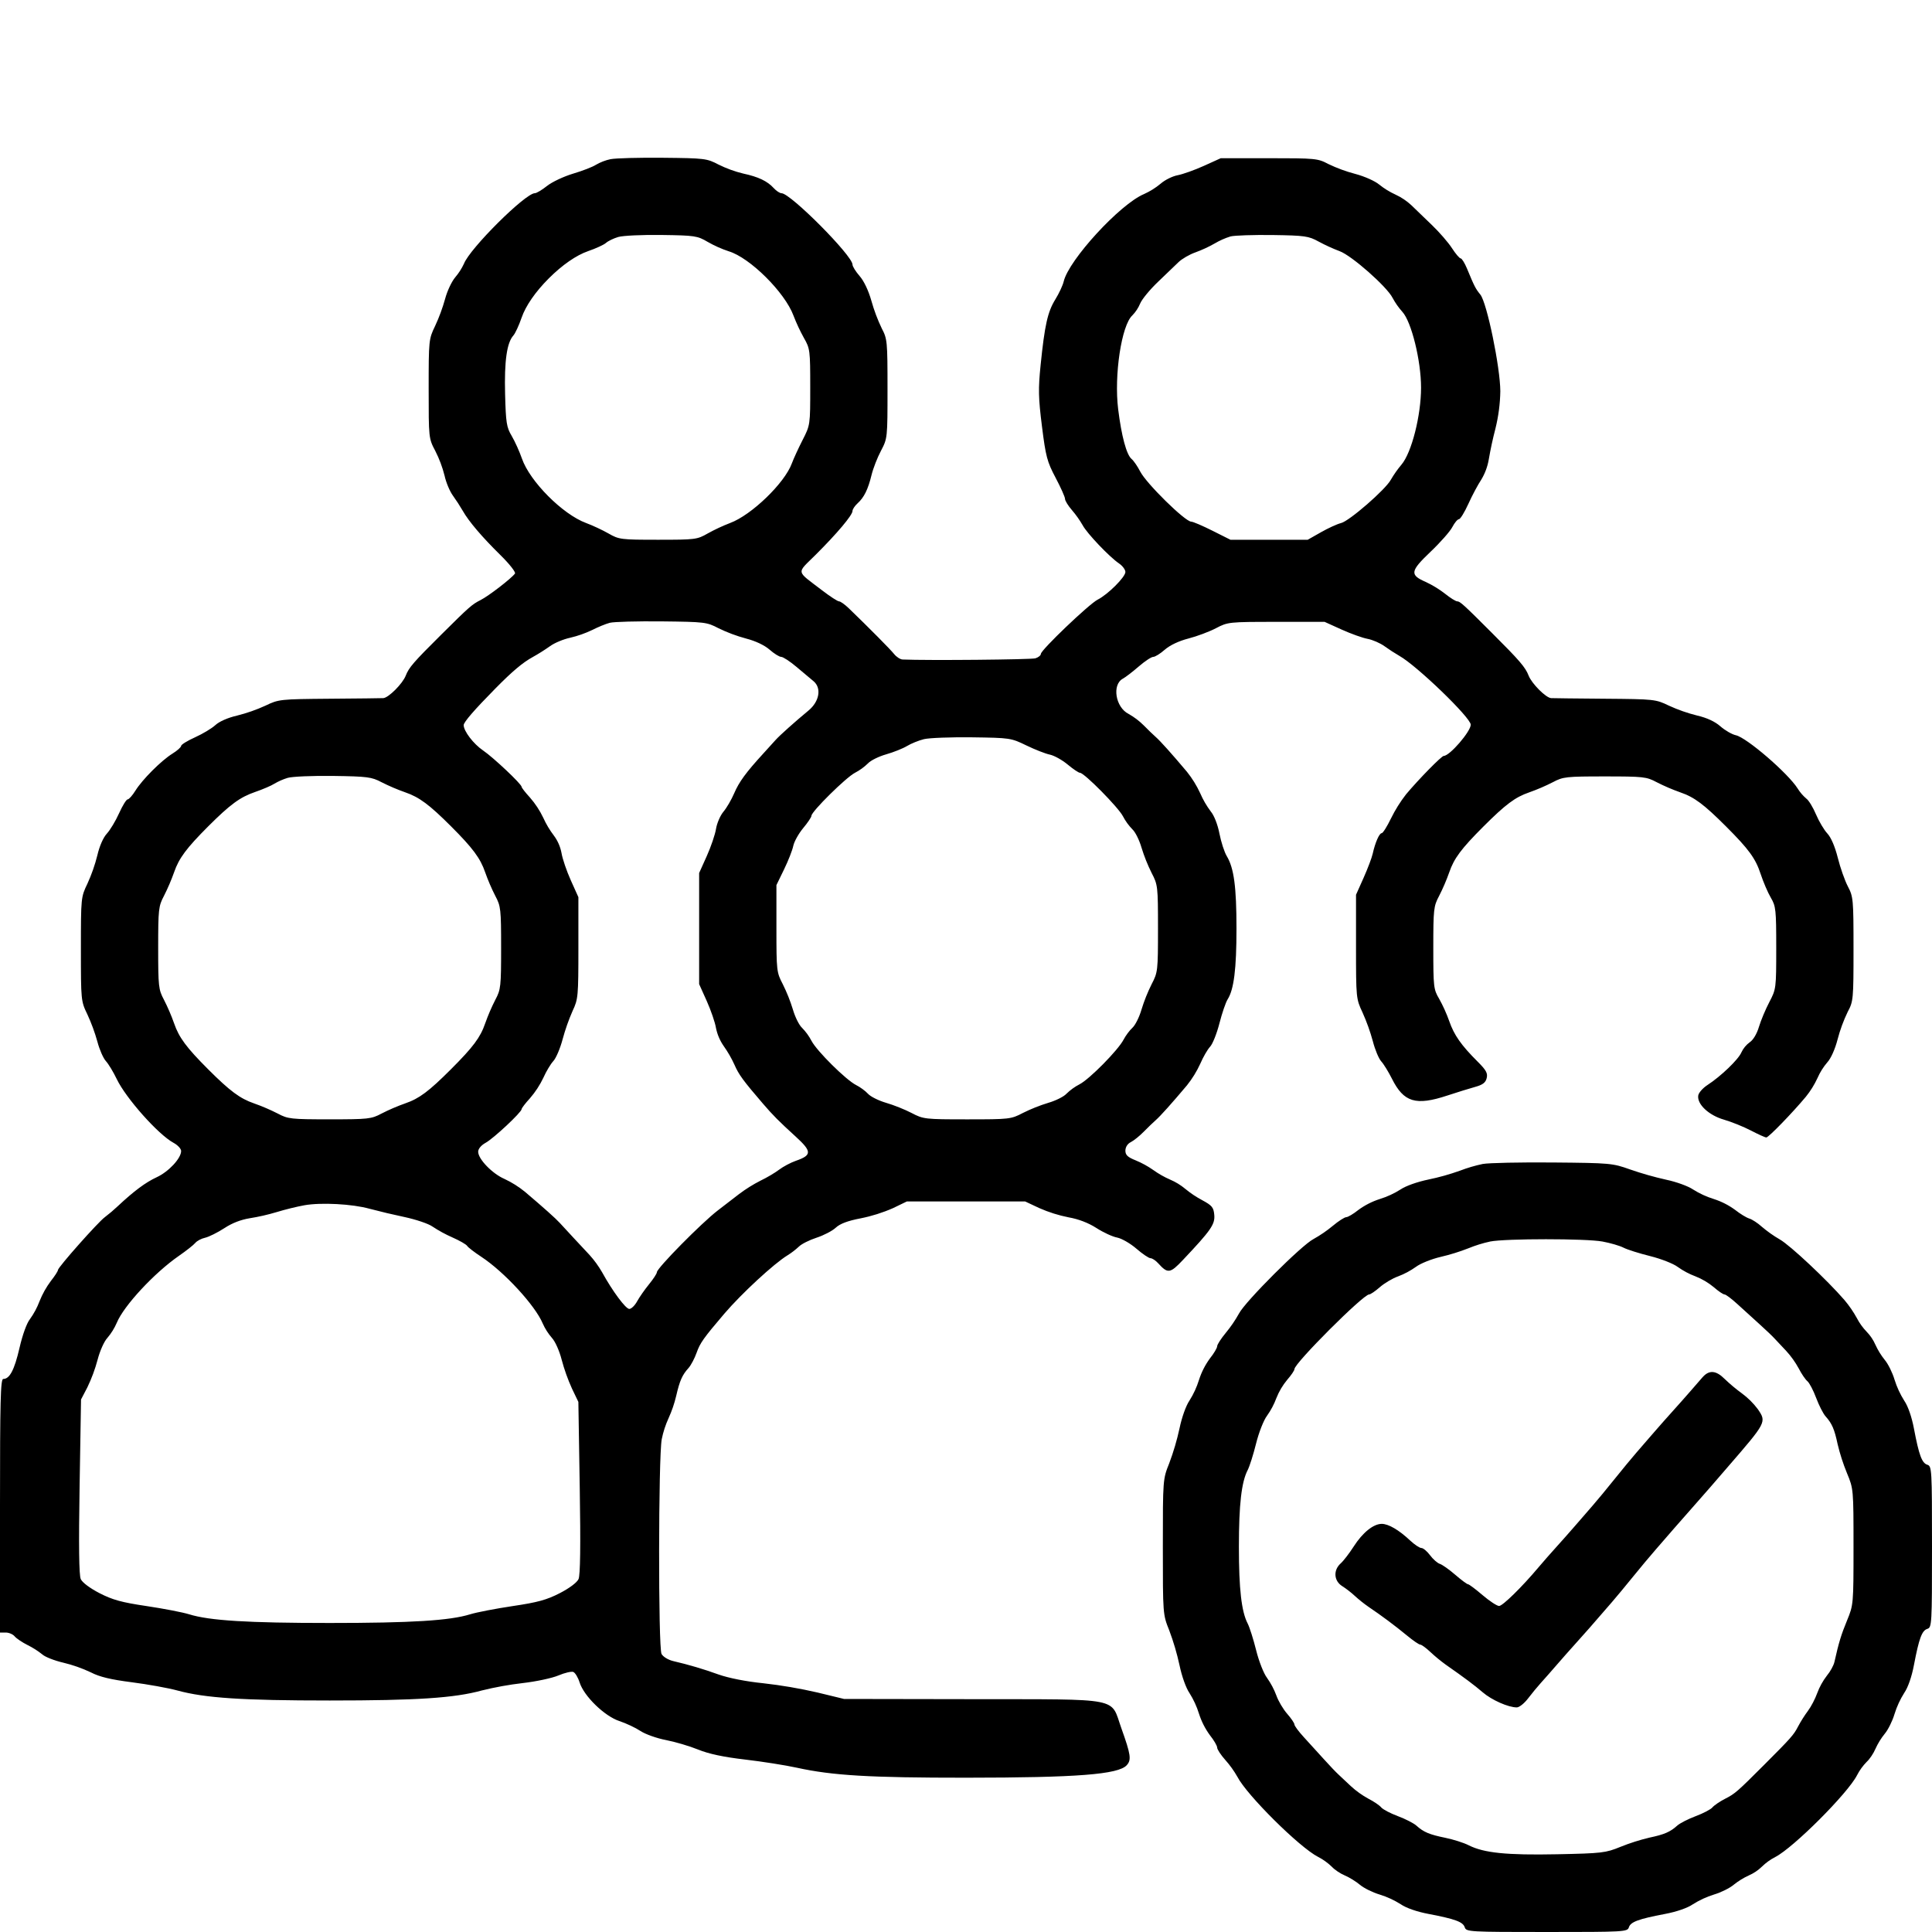
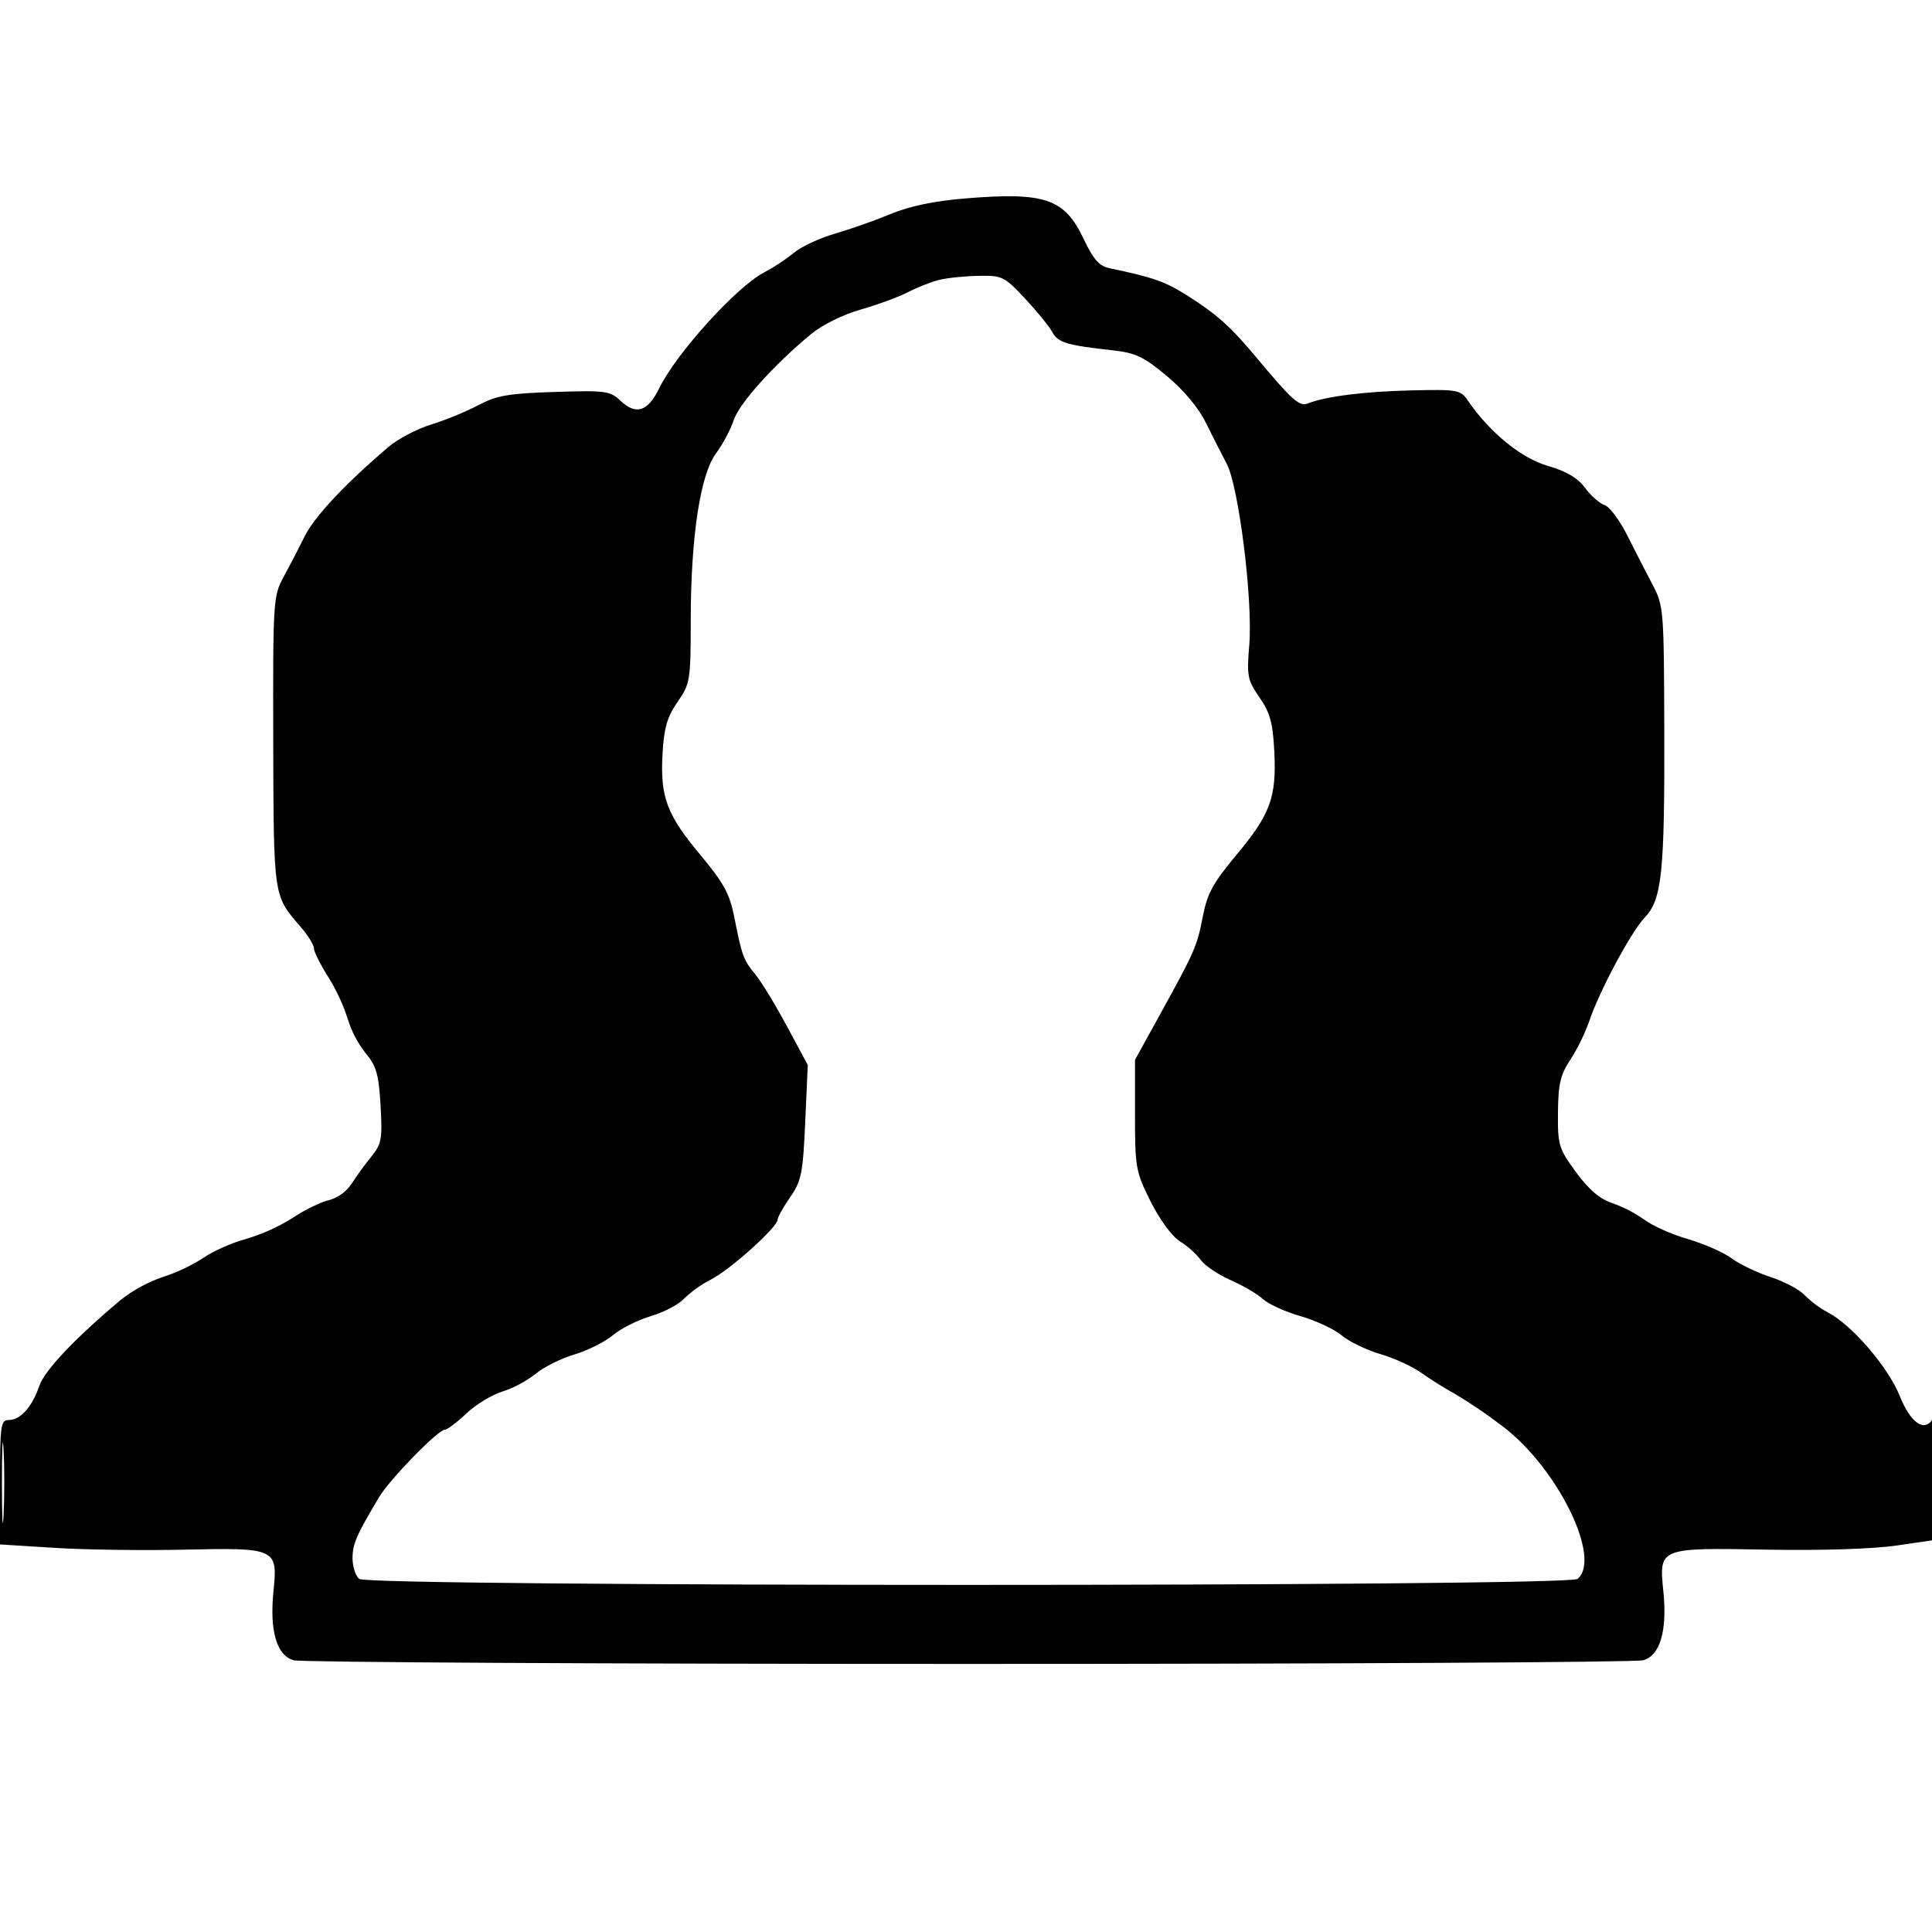
- <svg xmlns="http://www.w3.org/2000/svg" width="800" height="800" viewBox="0 0 800 800">
-   <path fill-rule="evenodd" d="M252.84 65.9a21 21 0 0 0-6.07 2.33c-1.32.87-5.58 2.52-9.45 3.67-3.88 1.16-8.75 3.45-10.82 5.1s-4.34 3-5.03 3c-3.93 0-26.97 22.92-29.36 29.21a25 25 0 0 1-3.6 5.6c-1.5 1.77-3.38 5.8-4.2 8.95a74 74 0 0 1-4.15 11.24c-2.61 5.4-2.66 5.86-2.66 26 0 20.45 0 20.51 2.76 25.75a49 49 0 0 1 3.83 10.22c.58 2.72 2.13 6.44 3.44 8.24a81 81 0 0 1 4.08 6.29c2.47 4.38 7.97 10.84 15.63 18.37 3.72 3.66 6.4 7.08 6 7.63-1.52 2.06-10.87 9.26-14.24 10.97-3.58 1.81-4.57 2.68-16.27 14.3-11.52 11.44-13.41 13.62-14.72 16.99-1.29 3.33-7.12 9.18-9.3 9.32-.66.05-10.66.16-22.21.25-20.57.17-21.11.23-26.55 2.85a68 68 0 0 1-11.82 4.14c-3.76.86-7.35 2.44-8.95 3.93-1.48 1.36-5.27 3.64-8.43 5.06S75 308.33 75 308.86c0 .54-1.61 1.97-3.59 3.2-4.6 2.84-12.5 10.74-15.35 15.35-1.23 1.97-2.66 3.59-3.2 3.59-.53 0-2.13 2.59-3.55 5.75s-3.7 6.95-5.06 8.43c-1.49 1.6-3.07 5.2-3.93 8.95a68 68 0 0 1-4.14 11.82c-2.65 5.5-2.68 5.77-2.68 27.05 0 21.23.03 21.57 2.66 27a75 75 0 0 1 4.18 11.37c.84 3.22 2.42 6.82 3.5 8s3.1 4.52 4.5 7.44c3.79 7.93 17.2 23 23.5 26.4 1.74.93 3.16 2.46 3.16 3.4 0 3.02-5.14 8.55-10.08 10.84-4.65 2.15-9.46 5.73-16.2 12.05a67 67 0 0 1-5.31 4.5C40.71 505.93 24 524.76 24 525.88c0 .47-1.32 2.51-2.94 4.55a37 37 0 0 0-4.69 8.38 32 32 0 0 1-3.96 7.4c-1.31 1.6-3.08 6.46-4.34 11.95C5.97 567.24 4 571 1.35 571 .22 571 0 580.19 0 623.5V676h2.38c1.3 0 2.96.7 3.68 1.57s3.14 2.5 5.37 3.62a34 34 0 0 1 6.1 3.88c1.1 1.02 5 2.55 8.65 3.4a59 59 0 0 1 11.5 4.05c3.51 1.83 8.2 2.95 16.84 4.06 6.59.84 15.13 2.38 18.98 3.43 11.4 3.11 26.99 4.13 63 4.13 36.11 0 51.67-1.02 63-4.15a137 137 0 0 1 17-3.07c5.5-.63 12.13-2.05 14.73-3.15s5.37-1.75 6.15-1.45 1.97 2.26 2.63 4.36c1.8 5.68 10.3 13.93 16.44 15.97 2.78.91 6.72 2.77 8.76 4.12s6.8 3.03 10.56 3.75 9.74 2.49 13.29 3.93c4.42 1.8 10.51 3.1 19.44 4.14 7.15.83 16.82 2.36 21.5 3.39 14.7 3.23 30.17 4.14 70 4.13 45.94-.02 63.1-1.35 66.55-5.17 2.01-2.22 1.7-4.36-2.23-15.35-4.62-12.95.82-11.89-61.52-12l-53.3-.09-11-2.67a200 200 0 0 0-22.5-3.84c-6.99-.7-14.25-2.13-18.5-3.63a163 163 0 0 0-18.73-5.54c-2.1-.5-4.22-1.8-4.84-2.96-1.39-2.58-1.31-81.57.08-88.9a40 40 0 0 1 2.82-8.7A50 50 0 0 0 280 578c1.45-6.3 2.5-8.67 5.1-11.53 1-1.11 2.52-3.99 3.37-6.38 1.41-4 2.9-6.09 11.43-16.09 7.13-8.35 20.6-20.8 26.21-24.21a31 31 0 0 0 4.73-3.63c1.06-1.06 4.34-2.7 7.29-3.66s6.53-2.82 7.94-4.14c1.77-1.65 4.96-2.85 10.3-3.87a65 65 0 0 0 13.42-4.23l5.71-2.76h49l5.84 2.74a58 58 0 0 0 12.17 3.84c4.06.7 8.18 2.29 11.47 4.4 2.83 1.83 6.69 3.61 8.57 3.96 1.89.36 5.49 2.43 8 4.6 2.51 2.18 5.15 3.96 5.86 3.96.7 0 2.13.94 3.17 2.1 3.97 4.38 4.93 4.25 10.23-1.36 11.57-12.24 13.32-14.74 13-18.61-.27-3.18-.9-3.94-5.02-6.17a42 42 0 0 1-7.02-4.7 25 25 0 0 0-6.22-3.8 38 38 0 0 1-6.99-3.97 38 38 0 0 0-7.31-4.01c-3.32-1.33-4.25-2.21-4.25-4.05a4 4 0 0 1 2.25-3.5c1.24-.63 3.63-2.56 5.33-4.29s3.94-3.9 5-4.82c1.93-1.7 6.56-6.86 12.91-14.4a43 43 0 0 0 5.54-9c1.16-2.7 2.97-5.85 4.03-6.98 1.06-1.12 2.8-5.5 3.88-9.7 1.07-4.2 2.6-8.68 3.4-9.94 2.6-4.1 3.66-12.58 3.66-29.3 0-17.27-1.04-25.04-4.02-30-1-1.65-2.36-5.86-3.04-9.35-.73-3.75-2.2-7.49-3.57-9.12a37 37 0 0 1-4.39-7.57 43 43 0 0 0-5.49-8.88c-6.35-7.54-10.98-12.7-12.91-14.4-1.06-.92-3.3-3.1-5-4.83a29 29 0 0 0-6.25-4.73c-5.44-2.72-6.97-12.14-2.37-14.6 1.06-.57 4.01-2.83 6.55-5.03s5.24-3.99 6.02-3.99 2.93-1.34 4.8-2.99c2.12-1.85 5.82-3.6 9.79-4.62 3.5-.9 8.63-2.82 11.38-4.26 4.92-2.58 5.34-2.63 25-2.63h20l7 3.17c3.85 1.74 8.7 3.48 10.77 3.86 2.08.39 5.23 1.76 7 3.04a79 79 0 0 0 6.23 4.04c7.26 4.1 29.5 25.56 29.5 28.47 0 2.83-8.72 12.92-11.17 12.92-.9 0-10.3 9.57-15.63 15.93a58 58 0 0 0-6.24 10c-1.62 3.34-3.34 6.07-3.83 6.07-1 0-2.72 3.95-3.72 8.5-.36 1.65-2.07 6.15-3.78 10l-3.13 7V392c0 21.25.03 21.57 2.69 27.24a82 82 0 0 1 4.29 11.97c.88 3.43 2.43 7.15 3.45 8.27 1.02 1.1 3 4.34 4.43 7.17 4.9 9.8 9.86 11.31 22.97 6.98 3.94-1.3 9.08-2.9 11.41-3.54 3.2-.88 4.4-1.77 4.86-3.65.51-2.02-.19-3.3-3.74-6.84-6.83-6.82-9.76-11-11.76-16.77a62 62 0 0 0-4.22-9.33c-2.26-3.8-2.38-4.89-2.38-21 0-15.97.14-17.27 2.37-21.45a82 82 0 0 0 4.24-9.86c1.98-5.77 4.97-9.77 14.14-18.94s13.16-12.16 18.94-14.14a82 82 0 0 0 9.86-4.24c4.18-2.23 5.48-2.37 21.45-2.37s17.27.14 21.45 2.37a82 82 0 0 0 9.86 4.24c5.78 1.98 9.77 4.97 18.94 14.14 9.4 9.4 12.18 13.21 14.28 19.6 1.1 3.34 3 7.78 4.23 9.86 2.08 3.53 2.24 4.98 2.24 20.79 0 16.77-.04 17.07-2.86 22.45-1.58 3-3.5 7.6-4.3 10.25-.84 2.85-2.38 5.44-3.78 6.35a11 11 0 0 0-3.5 4.25c-1.25 2.93-8.46 9.86-14.06 13.5-1.92 1.25-3.64 3.2-3.8 4.35-.52 3.58 4.37 8.17 10.64 9.97 3.11.9 8.13 2.92 11.16 4.5s5.9 2.88 6.39 2.88c.93 0 10.73-10.1 16.36-16.84a37 37 0 0 0 4.84-7.78 26 26 0 0 1 4.07-6.5c1.46-1.56 3.2-5.44 4.25-9.5a63 63 0 0 1 4.18-11.38c2.33-4.35 2.41-5.2 2.41-26 0-20.57-.1-21.7-2.33-25.93-1.27-2.43-3.16-7.78-4.18-11.88-1.16-4.62-2.8-8.45-4.33-10.07-1.35-1.44-3.46-5-4.7-7.91-1.23-2.91-3.02-5.84-3.97-6.5a18 18 0 0 1-3.62-4.21c-4.03-6.36-21.09-21.06-25.58-22.05-1.61-.35-4.5-2.01-6.41-3.69-2.27-2-5.6-3.54-9.63-4.47a67 67 0 0 1-11.7-4.1c-5.44-2.63-5.98-2.7-26.55-2.86-11.55-.1-21.55-.2-22.22-.25-2.16-.14-8-5.98-9.31-9.32-1.37-3.5-3.63-6.13-15.12-17.61C606.08 250.37 604.56 249 603.4 249c-.61 0-2.86-1.4-5-3.12a43 43 0 0 0-8-4.9c-6.72-2.92-6.5-4.44 1.9-12.45 4.08-3.87 8.16-8.5 9.08-10.29.93-1.78 2.15-3.24 2.72-3.24s2.34-2.88 3.94-6.41 4-8.01 5.32-9.97a24 24 0 0 0 3.1-8.33 154 154 0 0 1 2.76-12.79 69 69 0 0 0 2.03-15.5c-.04-9.95-5.55-36.62-8.26-40-2.05-2.55-2.44-3.32-5.52-10.75-.97-2.34-2.16-4.25-2.63-4.25-.48 0-2.11-1.91-3.62-4.25s-5.22-6.61-8.23-9.5-6.84-6.57-8.5-8.2a25 25 0 0 0-6.62-4.46 32 32 0 0 1-6.76-4.16c-1.75-1.47-6.1-3.41-9.87-4.4A63 63 0 0 1 550 67.9c-4.31-2.3-5.33-2.39-24.5-2.39h-20l-7 3.17c-3.85 1.74-8.74 3.48-10.87 3.88s-5.27 1.95-7 3.47a30 30 0 0 1-6.92 4.33c-9.92 4.14-31.17 27.27-33.26 36.2-.38 1.62-1.95 4.98-3.48 7.45-3.16 5.12-4.39 10.59-6.07 27.11-1.02 9.98-.94 13.57.56 25.47 1.56 12.46 2.13 14.6 5.64 21.23 2.14 4.05 3.9 7.98 3.9 8.74s1.29 2.86 2.86 4.66a42 42 0 0 1 4.46 6.29c1.81 3.39 11.03 13.07 15.04 15.8 1.45.98 2.64 2.58 2.64 3.54 0 2.08-7.26 9.32-11.5 11.46-3.55 1.8-23.5 20.86-23.5 22.46 0 .6-1.01 1.43-2.25 1.82-1.72.55-44.74.94-55.01.5-.97-.05-2.54-1.06-3.5-2.26-1.54-1.93-10.18-10.65-18.74-18.92-1.65-1.6-3.48-2.9-4.07-2.9s-3.75-2.05-7-4.55c-11.03-8.46-10.73-6.72-2.6-14.82 8.85-8.83 15.17-16.34 15.17-18.04 0-.7.95-2.14 2.1-3.18 2.7-2.45 4.32-5.72 5.8-11.78.65-2.68 2.4-7.18 3.9-10 2.68-5.1 2.7-5.28 2.7-25.63 0-19.65-.1-20.69-2.37-25a71 71 0 0 1-4.3-11.43c-1.18-4.21-3.09-8.24-4.88-10.28-1.62-1.85-2.95-3.99-2.95-4.75 0-3.7-25.7-29.54-29.38-29.54-.72 0-2.17-.95-3.21-2.1-2.63-2.9-6.39-4.7-12.61-6.03a49 49 0 0 1-10.3-3.75c-4.8-2.52-5.7-2.63-23-2.8-9.9-.1-19.65.16-21.66.58M256 98.13c-1.93.57-4.2 1.67-5.07 2.45-.86.77-4.18 2.3-7.38 3.4-4.92 1.7-10.72 5.71-16.29 11.28s-9.58 11.37-11.28 16.3c-1.1 3.19-2.63 6.5-3.41 7.37-2.7 3-3.78 10.62-3.42 24.25.31 11.88.6 13.75 2.73 17.32 1.3 2.2 3.21 6.42 4.24 9.38 3.27 9.46 16.85 23.1 26.57 26.69 2.65.97 6.84 2.94 9.31 4.35 4.32 2.48 5.14 2.58 20.5 2.58s16.18-.1 20.5-2.58a75 75 0 0 1 9.31-4.35c8.86-3.28 22.58-16.52 25.57-24.67.68-1.87 2.68-6.21 4.43-9.65 3.19-6.24 3.19-6.26 3.19-22 0-15.1-.1-15.94-2.58-20.25a75 75 0 0 1-4.35-9.31c-3.56-9.62-18.07-24.03-26.83-26.64a48 48 0 0 1-8.74-3.91c-4.25-2.5-5.32-2.65-19-2.84-7.98-.12-16.07.26-18 .83m253.5-.22a31 31 0 0 0-6.52 2.9 53 53 0 0 1-8 3.7c-2.46.86-5.6 2.69-6.98 4.04a915 915 0 0 1-8.54 8.2c-3.32 3.17-6.63 7.18-7.34 8.93a16 16 0 0 1-3.24 4.92c-4.49 4.07-7.62 24.78-5.87 38.87 1.37 11.1 3.46 18.85 5.55 20.58.87.72 2.47 3.05 3.56 5.17 2.52 4.96 18.62 20.78 21.13 20.78.72 0 4.67 1.69 8.78 3.75l7.47 3.75h32l5.5-3.12c3.02-1.72 6.75-3.42 8.27-3.78 3.4-.8 18.45-13.88 20.64-17.94a45 45 0 0 1 4.42-6.28c4.18-4.92 8.1-20.3 8.1-31.88 0-11.18-4.01-27.37-7.76-31.4a30 30 0 0 1-4.04-5.77c-2.34-4.64-17-17.56-21.93-19.33a74 74 0 0 1-8.7-3.98c-4.14-2.28-5.67-2.5-19-2.7-7.98-.1-15.85.15-17.5.59m-257 159.98c-1.65.43-4.9 1.76-7.22 2.95a45 45 0 0 1-9.21 3.24c-2.75.59-6.48 2.14-8.28 3.46a81 81 0 0 1-7.14 4.5c-4.19 2.29-8.45 5.87-15.57 13.1-8.69 8.81-13.08 13.89-13.08 15.12.01 2.5 4.07 7.8 8.03 10.49 4.27 2.9 15.97 13.94 15.97 15.08 0 .37 1.56 2.36 3.46 4.43a37 37 0 0 1 5.48 8.33 38 38 0 0 0 4.45 7.46 17.5 17.5 0 0 1 3.12 7.16c.38 2.36 2.11 7.44 3.84 11.29l3.15 7v21c0 20-.11 21.24-2.36 26a84 84 0 0 0-4.18 11.86c-1 3.77-2.73 7.83-3.84 9.01-1.11 1.19-2.96 4.28-4.11 6.88a38 38 0 0 1-5.55 8.5c-1.9 2.06-3.45 4.09-3.46 4.5 0 1.29-11.61 12.15-14.9 13.95-1.87 1.03-3.1 2.5-3.1 3.72 0 3.03 5.87 9.1 10.89 11.25a41 41 0 0 1 8.53 5.37c7.77 6.59 12.66 10.97 14.37 12.84 2.37 2.6 8.76 9.48 12.35 13.3a42 42 0 0 1 5.18 7.14c4.26 7.76 9.76 15.18 11.26 15.18.83 0 2.28-1.4 3.22-3.12.93-1.7 3.16-4.9 4.95-7.09s3.25-4.43 3.25-4.99c0-1.67 18.49-20.42 25.22-25.58l8.78-6.76a60 60 0 0 1 9-5.62c2.48-1.18 5.9-3.2 7.6-4.49s4.81-2.94 6.93-3.68c6.71-2.32 6.7-3.87-.06-10.04-6.95-6.33-9.43-8.83-13.55-13.63-8.2-9.54-10-12-11.78-16.08a47 47 0 0 0-4.47-7.77 20 20 0 0 1-3.2-7.5c-.37-2.28-2.1-7.3-3.82-11.15l-3.15-7v-46l3.15-7c1.73-3.85 3.46-8.93 3.84-11.29s1.77-5.56 3.08-7.11c1.32-1.56 3.32-5 4.45-7.64 2-4.68 4.87-8.6 11.98-16.37 1.93-2.11 4.26-4.68 5.18-5.71 1.75-1.94 7.87-7.42 13.6-12.16 4.52-3.74 5.48-9.3 2.1-12.14l-7.2-6.04c-2.64-2.22-5.43-4.04-6.2-4.04s-2.94-1.34-4.81-2.99c-2.12-1.85-5.82-3.6-9.79-4.62a64 64 0 0 1-11.38-4.26c-4.82-2.53-5.67-2.63-23.5-2.83-10.18-.1-19.85.15-21.5.59m130.09 48.18c-2.15.53-5.3 1.8-7 2.83s-5.6 2.59-8.66 3.46-6.44 2.55-7.5 3.72a23 23 0 0 1-5.43 3.93c-3.67 1.88-18 16.04-18 17.79 0 .56-1.54 2.85-3.42 5.1-1.88 2.26-3.72 5.56-4.1 7.35-.36 1.79-2.08 6.18-3.82 9.75l-3.16 6.5v18c0 17.47.08 18.15 2.62 23a69 69 0 0 1 4.22 10.57c.89 3.07 2.57 6.44 3.74 7.5a23 23 0 0 1 3.95 5.43c2.2 4.22 14.29 16.2 18.47 18.3 1.65.82 3.87 2.45 4.93 3.62s4.43 2.85 7.5 3.74c3.06.88 7.82 2.78 10.57 4.22 4.85 2.54 5.53 2.62 23 2.62s18.15-.08 23-2.62a69 69 0 0 1 10.57-4.22c3.07-.89 6.44-2.57 7.5-3.74a23 23 0 0 1 5.43-3.93c4.11-2.1 16.01-14.17 18.25-18.5.85-1.64 2.5-3.86 3.67-4.92s2.85-4.43 3.74-7.5a69 69 0 0 1 4.22-10.57c2.54-4.85 2.62-5.53 2.62-23s-.08-18.15-2.62-23a69 69 0 0 1-4.22-10.57c-.89-3.07-2.57-6.44-3.74-7.5a23 23 0 0 1-3.93-5.43c-1.88-3.67-16.04-18-17.79-18-.56 0-2.85-1.54-5.1-3.42-2.26-1.88-5.56-3.72-7.35-4.1-1.79-.36-6.18-2.08-9.75-3.81-6.38-3.1-6.8-3.15-22.5-3.36-8.8-.11-17.76.23-19.91.76M119.12 322.1a26 26 0 0 0-5.55 2.44c-1.2.78-4.79 2.32-7.98 3.42-6.2 2.13-10.28 5.13-19.39 14.23-8.97 8.98-12.1 13.17-14.09 18.94a85 85 0 0 1-4.23 9.86c-2.24 4.23-2.38 5.53-2.38 21.5s.14 17.27 2.37 21.45a82 82 0 0 1 4.24 9.86c2 5.81 5.1 9.99 14.1 18.99s13.17 12.1 18.98 14.1a82 82 0 0 1 9.86 4.23c4.18 2.23 5.48 2.37 21.45 2.37s17.27-.14 21.45-2.37a82 82 0 0 1 9.86-4.24c5.78-1.98 9.77-4.97 18.94-14.14s12.16-13.17 14.14-18.94a82 82 0 0 1 4.24-9.86c2.23-4.18 2.37-5.48 2.37-21.45s-.14-17.27-2.37-21.45a82 82 0 0 1-4.24-9.86c-2-5.81-5.1-9.99-14.1-18.99s-13.17-12.1-18.98-14.1a84 84 0 0 1-9.86-4.21c-4.06-2.15-5.82-2.38-19.95-2.58-8.53-.12-17.02.24-18.88.8M614 481.97a62 62 0 0 0-9.5 2.8 97 97 0 0 1-12.98 3.64c-4.63.95-9.49 2.68-11.55 4.1a36 36 0 0 1-8.62 3.98 31 31 0 0 0-8.85 4.5c-2.07 1.66-4.35 3.01-5.04 3.01s-3.2 1.6-5.55 3.57a53 53 0 0 1-8.03 5.5c-4.88 2.48-28.33 25.93-30.82 30.8a53 53 0 0 1-5.49 8.04c-1.96 2.36-3.57 4.85-3.57 5.55s-1.35 2.97-3 5.04a31 31 0 0 0-4.51 8.85 36 36 0 0 1-3.97 8.62c-1.42 2.05-3.16 6.92-4.1 11.46a104 104 0 0 1-4.27 14.49c-2.63 6.56-2.64 6.66-2.64 34.58s0 28.02 2.64 34.58a104 104 0 0 1 4.27 14.49c.94 4.54 2.68 9.41 4.1 11.46a36 36 0 0 1 3.97 8.62 31 31 0 0 0 4.5 8.85c1.66 2.07 3.01 4.39 3.01 5.13s1.51 3.05 3.36 5.12a41 41 0 0 1 5.02 6.99c3.87 7.55 25.68 29.21 33.4 33.15a24 24 0 0 1 5.7 4.09c1.09 1.2 3.5 2.82 5.34 3.59 1.85.77 4.69 2.52 6.32 3.9 1.62 1.36 5.28 3.17 8.12 4.01a37 37 0 0 1 8.77 4.04c2.23 1.54 6.67 3.09 11.55 4.01 11 2.1 14.23 3.29 14.94 5.53.6 1.87 1.85 1.94 33.98 1.94s33.39-.07 33.98-1.94c.71-2.24 3.94-3.44 14.94-5.53 4.88-.92 9.32-2.47 11.55-4a37 37 0 0 1 8.77-4.05c2.84-.84 6.5-2.65 8.12-4.02a30 30 0 0 1 6.32-3.9 18 18 0 0 0 5.34-3.58 23 23 0 0 1 5.58-4.03c7.51-3.84 30.01-26.34 33.85-33.85a23 23 0 0 1 4.03-5.58c1.2-1.09 2.82-3.5 3.59-5.34a29 29 0 0 1 3.9-6.32c1.36-1.62 3.17-5.28 4.01-8.12a37 37 0 0 1 4.04-8.77c1.54-2.23 3.09-6.67 4.01-11.55 2.1-11 3.29-14.23 5.53-14.94 1.87-.6 1.94-1.85 1.94-33.98s-.07-33.39-1.94-33.98c-2.24-.71-3.44-3.94-5.53-14.94-.92-4.88-2.47-9.32-4-11.55a37 37 0 0 1-4.05-8.77c-.84-2.84-2.65-6.5-4.02-8.12a30 30 0 0 1-3.9-6.32 18 18 0 0 0-3.58-5.34 24 24 0 0 1-4.1-5.7 46 46 0 0 0-5.14-7.47c-7.18-8.3-22.5-22.67-26.74-25.07a51 51 0 0 1-7.5-5.3c-1.65-1.5-3.97-3.01-5.16-3.37-1.2-.36-3.84-1.98-5.9-3.61a31 31 0 0 0-8.79-4.47 36 36 0 0 1-8.6-3.96c-1.96-1.35-6.92-3.16-11.05-4.02a138 138 0 0 1-15-4.26c-7.28-2.6-8.23-2.68-32-2.89-13.48-.12-26.52.16-29 .61m-487.94 17.1c-3 .53-8.17 1.8-11.5 2.83a86 86 0 0 1-11.22 2.56 27 27 0 0 0-10.4 4.07c-2.87 1.86-6.48 3.65-8.01 3.99-1.54.33-3.37 1.3-4.07 2.15s-3.77 3.27-6.82 5.38c-10.14 7.03-22.79 20.65-25.67 27.66a25 25 0 0 1-3.92 6.3c-1.32 1.4-3.1 5.39-4.03 9a65 65 0 0 1-4.26 11.49l-2.61 5-.59 36c-.4 24.49-.25 36.76.48 38.37.63 1.4 3.8 3.78 7.76 5.82 5.4 2.78 9.17 3.82 19.5 5.35 7.04 1.05 14.96 2.58 17.6 3.4 8.41 2.62 24.3 3.6 58.2 3.6s49.79-.98 58.2-3.6c2.64-.82 10.56-2.35 17.6-3.4 10.33-1.53 14.1-2.57 19.5-5.35 3.97-2.04 7.13-4.42 7.76-5.82.73-1.61.89-13.74.5-37.87l-.57-35.5-2.64-5.5a78 78 0 0 1-4.28-11.99c-.92-3.63-2.7-7.59-4.02-9a24 24 0 0 1-3.83-6.01c-3.1-7.42-15.93-21.34-25.4-27.57-2.85-1.87-5.5-3.91-5.88-4.53s-3.14-2.2-6.13-3.52a55 55 0 0 1-8.25-4.5c-1.55-1.14-6.81-2.92-11.69-3.96a298 298 0 0 1-14.37-3.41c-7.1-1.98-20.02-2.67-26.94-1.44M617 514.1a54 54 0 0 0-9 2.8 84 84 0 0 1-11.45 3.55c-3.82.89-8.42 2.74-10.23 4.12a33 33 0 0 1-7.42 3.96c-2.27.8-5.66 2.81-7.55 4.47s-3.87 3-4.43 3c-2.44 0-30.92 28.48-30.92 30.92 0 .56-1.35 2.55-3 4.43a28 28 0 0 0-4.47 7.55 32 32 0 0 1-3.91 7.37c-1.36 1.78-3.37 6.91-4.5 11.45-1.12 4.52-2.69 9.48-3.49 11.02-2.57 4.97-3.63 14.25-3.63 31.76 0 17.5 1.06 26.79 3.63 31.76.8 1.54 2.37 6.5 3.5 11.02 1.12 4.54 3.13 9.67 4.49 11.45a32 32 0 0 1 3.91 7.37c.8 2.27 2.81 5.66 4.47 7.55s3 3.88 3 4.43c0 .56 1.74 2.9 3.87 5.22 2.13 2.3 5.84 6.4 8.25 9.07 2.4 2.68 5.2 5.6 6.2 6.5s3.28 3.04 5.08 4.77a37 37 0 0 0 7.25 5.18c2.2 1.12 4.56 2.72 5.26 3.57s3.82 2.48 6.93 3.64 6.56 2.93 7.66 3.92c2.99 2.7 5.38 3.7 12 5.05 3.3.68 7.62 2.05 9.6 3.06 6.32 3.21 15.73 4.17 36.66 3.75 18.6-.38 20.11-.56 26.24-3.07a85 85 0 0 1 12-3.82c6.16-1.3 8.58-2.34 11.5-4.97 1.1-1 4.55-2.75 7.66-3.92 3.11-1.16 6.23-2.8 6.93-3.64s3.08-2.46 5.3-3.59c4.02-2.05 5-2.9 16.11-14.02 11.15-11.16 12.26-12.42 14.03-15.85a54 54 0 0 1 4.1-6.5c1.28-1.69 3-4.99 3.84-7.34a28 28 0 0 1 4.02-7.26c1.38-1.64 2.78-4.19 3.11-5.66 1.8-8.04 2.79-11.27 5.22-17.17 2.65-6.43 2.68-6.75 2.68-30.5 0-23.84-.02-24.04-2.71-30.5a82 82 0 0 1-3.87-12c-1.3-6.16-2.34-8.58-4.97-11.5-1-1.1-2.75-4.55-3.92-7.66-1.16-3.11-2.8-6.23-3.64-6.93s-2.45-3.07-3.57-5.26a37 37 0 0 0-5.18-7.25c-1.73-1.8-3.87-4.08-4.77-5.08s-3.73-3.7-6.3-6.01-6.66-6.02-9.08-8.25-4.85-4.06-5.4-4.06c-.57 0-2.56-1.35-4.44-3a28 28 0 0 0-7.55-4.47 32 32 0 0 1-7.37-3.91c-1.78-1.36-6.91-3.37-11.45-4.5-4.52-1.12-9.48-2.69-11.02-3.49s-5.46-1.94-8.71-2.54c-6.92-1.27-40-1.27-46.55 0m88.02 56.16-5 5.75a610 610 0 0 1-7.27 8.2 624 624 0 0 0-7.96 9l-7.19 8.3c-1.91 2.2-6 7.15-9.08 11s-7.18 8.8-9.1 11l-7.2 8.3a624 624 0 0 1-7.97 9 381 381 0 0 0-7.19 8.2c-6.89 8.19-14.85 16-16.32 16-.87 0-3.95-2.02-6.85-4.5s-5.6-4.5-6.02-4.5-2.79-1.77-5.28-3.92c-2.5-2.16-5.37-4.2-6.38-4.51-1.02-.33-2.84-1.94-4.06-3.58s-2.82-2.99-3.57-2.99-2.88-1.42-4.72-3.15c-4.6-4.32-8.9-6.84-11.7-6.85-3.46 0-7.93 3.6-11.64 9.4-1.8 2.8-4.23 5.96-5.4 7-3.1 2.79-2.8 7.2.64 9.37 1.53.95 3.89 2.78 5.25 4.07a57 57 0 0 0 5.64 4.5 213 213 0 0 1 15.97 11.91c2.48 2.06 4.94 3.75 5.47 3.75s2.42 1.37 4.19 3.05a68 68 0 0 0 6.37 5.25c7.93 5.54 11.8 8.44 15.31 11.45 3.74 3.21 10.6 6.25 14.12 6.25 1 0 3.08-1.65 4.62-3.67s3.92-4.91 5.3-6.43 4.3-4.83 6.5-7.38 5.8-6.62 8-9.05c3.76-4.15 6.53-7.31 14.88-16.97 1.9-2.2 5.83-6.92 8.72-10.5s7.21-8.75 9.62-11.5l7.57-8.72c1.77-2.05 5.01-5.74 7.21-8.2s5.67-6.41 7.71-8.78l7.17-8.3c16.16-18.67 16.14-18.64 12.48-24.02a32 32 0 0 0-6.56-6.5 71 71 0 0 1-7.17-6c-3.55-3.56-6.42-3.78-9.1-.73" />
+ <svg xmlns="http://www.w3.org/2000/svg" width="400" height="400" viewBox="0 0 400 400">
+   <path fill-rule="evenodd" d="M199.87 41.08c-6.47.53-11.56 1.6-15.5 3.24a129 129 0 0 1-11.55 4.07c-3.13.9-6.95 2.69-8.5 3.98a40 40 0 0 1-6.12 4.04c-5.64 2.9-18.2 16.74-21.7 23.95-2.38 4.86-4.8 5.65-8.02 2.62-2.18-2.05-3.1-2.17-13.66-1.83-9.57.3-12.01.73-15.82 2.76a67 67 0 0 1-9.75 3.99c-2.88.88-6.83 2.95-8.78 4.6-8.93 7.59-15.38 14.46-17.4 18.55a244 244 0 0 1-4.38 8.45c-2.12 3.88-2.19 4.94-2.12 34 .08 32.22.03 31.9 5.58 38.28 1.57 1.81 2.85 3.86 2.85 4.56s1.33 3.36 2.95 5.92a39 39 0 0 1 4.03 8.65 22 22 0 0 0 3.72 7.14c2.23 2.65 2.71 4.35 3.09 10.83.4 7 .22 7.96-1.97 10.66a70 70 0 0 0-4.08 5.62 8.4 8.4 0 0 1-4.63 3.32c-1.62.35-5.01 2-7.52 3.67a39 39 0 0 1-9.69 4.37c-2.81.75-6.76 2.5-8.78 3.9a36 36 0 0 1-8.42 3.97 30 30 0 0 0-8.74 4.77c-9.47 7.95-15.73 14.57-16.82 17.77-1.47 4.33-3.91 7.07-6.3 7.07C.14 294 0 295.03 0 306.88v12.88l11.39.71c6.26.4 18.34.56 26.84.37 18.97-.42 19.3-.27 18.39 8.63-.83 8.18.66 13.29 4.18 14.27 1.48.42 64.35.76 139.7.76s138.22-.34 139.7-.76c3.52-.98 5-6.09 4.18-14.27-.92-9.06-.96-9.04 21.55-8.63 11.16.2 21.9-.14 26.84-.87l8.23-1.2-.01-13.13c-.01-7.66-.38-12.58-.87-11.8-1.74 2.75-4.59.71-6.81-4.85-2.37-5.92-9.91-14.7-14.81-17.23a21 21 0 0 1-4.87-3.62c-1.03-1.13-4.18-2.8-7-3.72s-6.48-2.68-8.13-3.9c-1.65-1.23-5.7-3.01-9-3.97-3.3-.95-7.35-2.75-9-3.99a28 28 0 0 0-6.7-3.47c-2.58-.85-4.85-2.78-7.5-6.4-3.59-4.9-3.8-5.6-3.74-12.35.05-5.93.5-7.83 2.6-11a40 40 0 0 0 3.81-7.74c2-6.1 8.7-18.65 11.52-21.6 3.6-3.74 4.17-9.22 4.08-39-.07-24.87-.13-25.61-2.45-30a596 596 0 0 1-5.22-10.17c-1.56-3.12-3.67-5.94-4.69-6.26-1.02-.33-2.83-1.92-4.04-3.56-1.53-2.07-3.87-3.45-7.78-4.58-5.49-1.6-12.02-6.95-16.49-13.5-1.53-2.23-2.08-2.33-11.84-2.1-9.71.24-17.47 1.22-21.29 2.7-1.77.68-3.22-.61-10.77-9.66-5.22-6.24-7.94-8.69-13.88-12.48-4.85-3.1-7.16-3.92-16.4-5.86-2.15-.45-3.35-1.8-5.38-6.1-3.95-8.33-7.98-9.7-24.47-8.35m-5.37 16.86c-1.65.4-4.55 1.53-6.44 2.52-1.9.98-6.32 2.61-9.83 3.62-3.73 1.06-8.02 3.19-10.35 5.12-7.75 6.43-14.85 14.35-15.98 17.8-.63 1.92-2.27 5-3.64 6.84-3.28 4.38-5.24 17.33-5.25 34.6-.01 12.47-.11 13.1-2.73 16.88-2.16 3.11-2.8 5.36-3.11 10.72-.5 8.97.85 12.6 7.84 20.97 4.8 5.75 6.06 8.04 6.99 12.75 1.63 8.24 1.9 8.95 4.4 12 1.23 1.5 4.18 6.34 6.54 10.74l4.3 8-.53 11.81c-.47 10.62-.79 12.2-3.12 15.56-1.42 2.06-2.59 4.14-2.59 4.64 0 1.54-9.8 10.35-13.75 12.37a24 24 0 0 0-5.66 4.02c-1.06 1.17-4.12 2.78-6.82 3.58s-6.24 2.58-7.88 3.96-5.24 3.18-8 4-6.36 2.62-8 4a23 23 0 0 1-6.88 3.67c-2.14.65-5.5 2.68-7.45 4.53S92.6 296 92.1 296c-1.4 0-11.4 10.26-13.61 13.96-4.72 7.92-5.5 9.7-5.5 12.67 0 1.72.62 3.64 1.38 4.27 1.98 1.65 250.26 1.65 252.24 0 5.08-4.22-4.1-22.96-15.48-31.58a103 103 0 0 0-10.05-6.82 75 75 0 0 1-6.86-4.3c-1.74-1.25-5.53-3-8.43-3.85s-6.5-2.6-8.02-3.88-5.35-3.07-8.52-3.98-6.67-2.5-7.77-3.53-4.13-2.8-6.72-3.94-5.36-3.02-6.16-4.17a17 17 0 0 0-4.29-3.83c-1.63-1-4.18-4.46-6.07-8.23-3.1-6.19-3.25-7.03-3.25-17.92v-11.44l4.94-8.96c7.48-13.56 7.9-14.53 9.1-20.71.9-4.74 2.12-6.97 6.95-12.75 7.05-8.44 8.33-11.94 7.85-21.45-.3-5.9-.87-8-3.06-11.16-2.5-3.6-2.66-4.44-2.12-10.9.76-9.22-2.18-32.8-4.68-37.5a376 376 0 0 1-4.32-8.5c-1.53-3.1-4.61-6.78-8.1-9.68-4.8-4-6.44-4.77-11.34-5.31-9.45-1.05-11.19-1.58-12.36-3.78-.62-1.16-3.16-4.27-5.63-6.92-4.29-4.58-4.75-4.8-9.62-4.7-2.8.05-6.46.42-8.11.83M.4 307c0 7.43.15 10.46.34 6.75s.2-9.79 0-13.5S.4 299.57.4 307" />
</svg>
